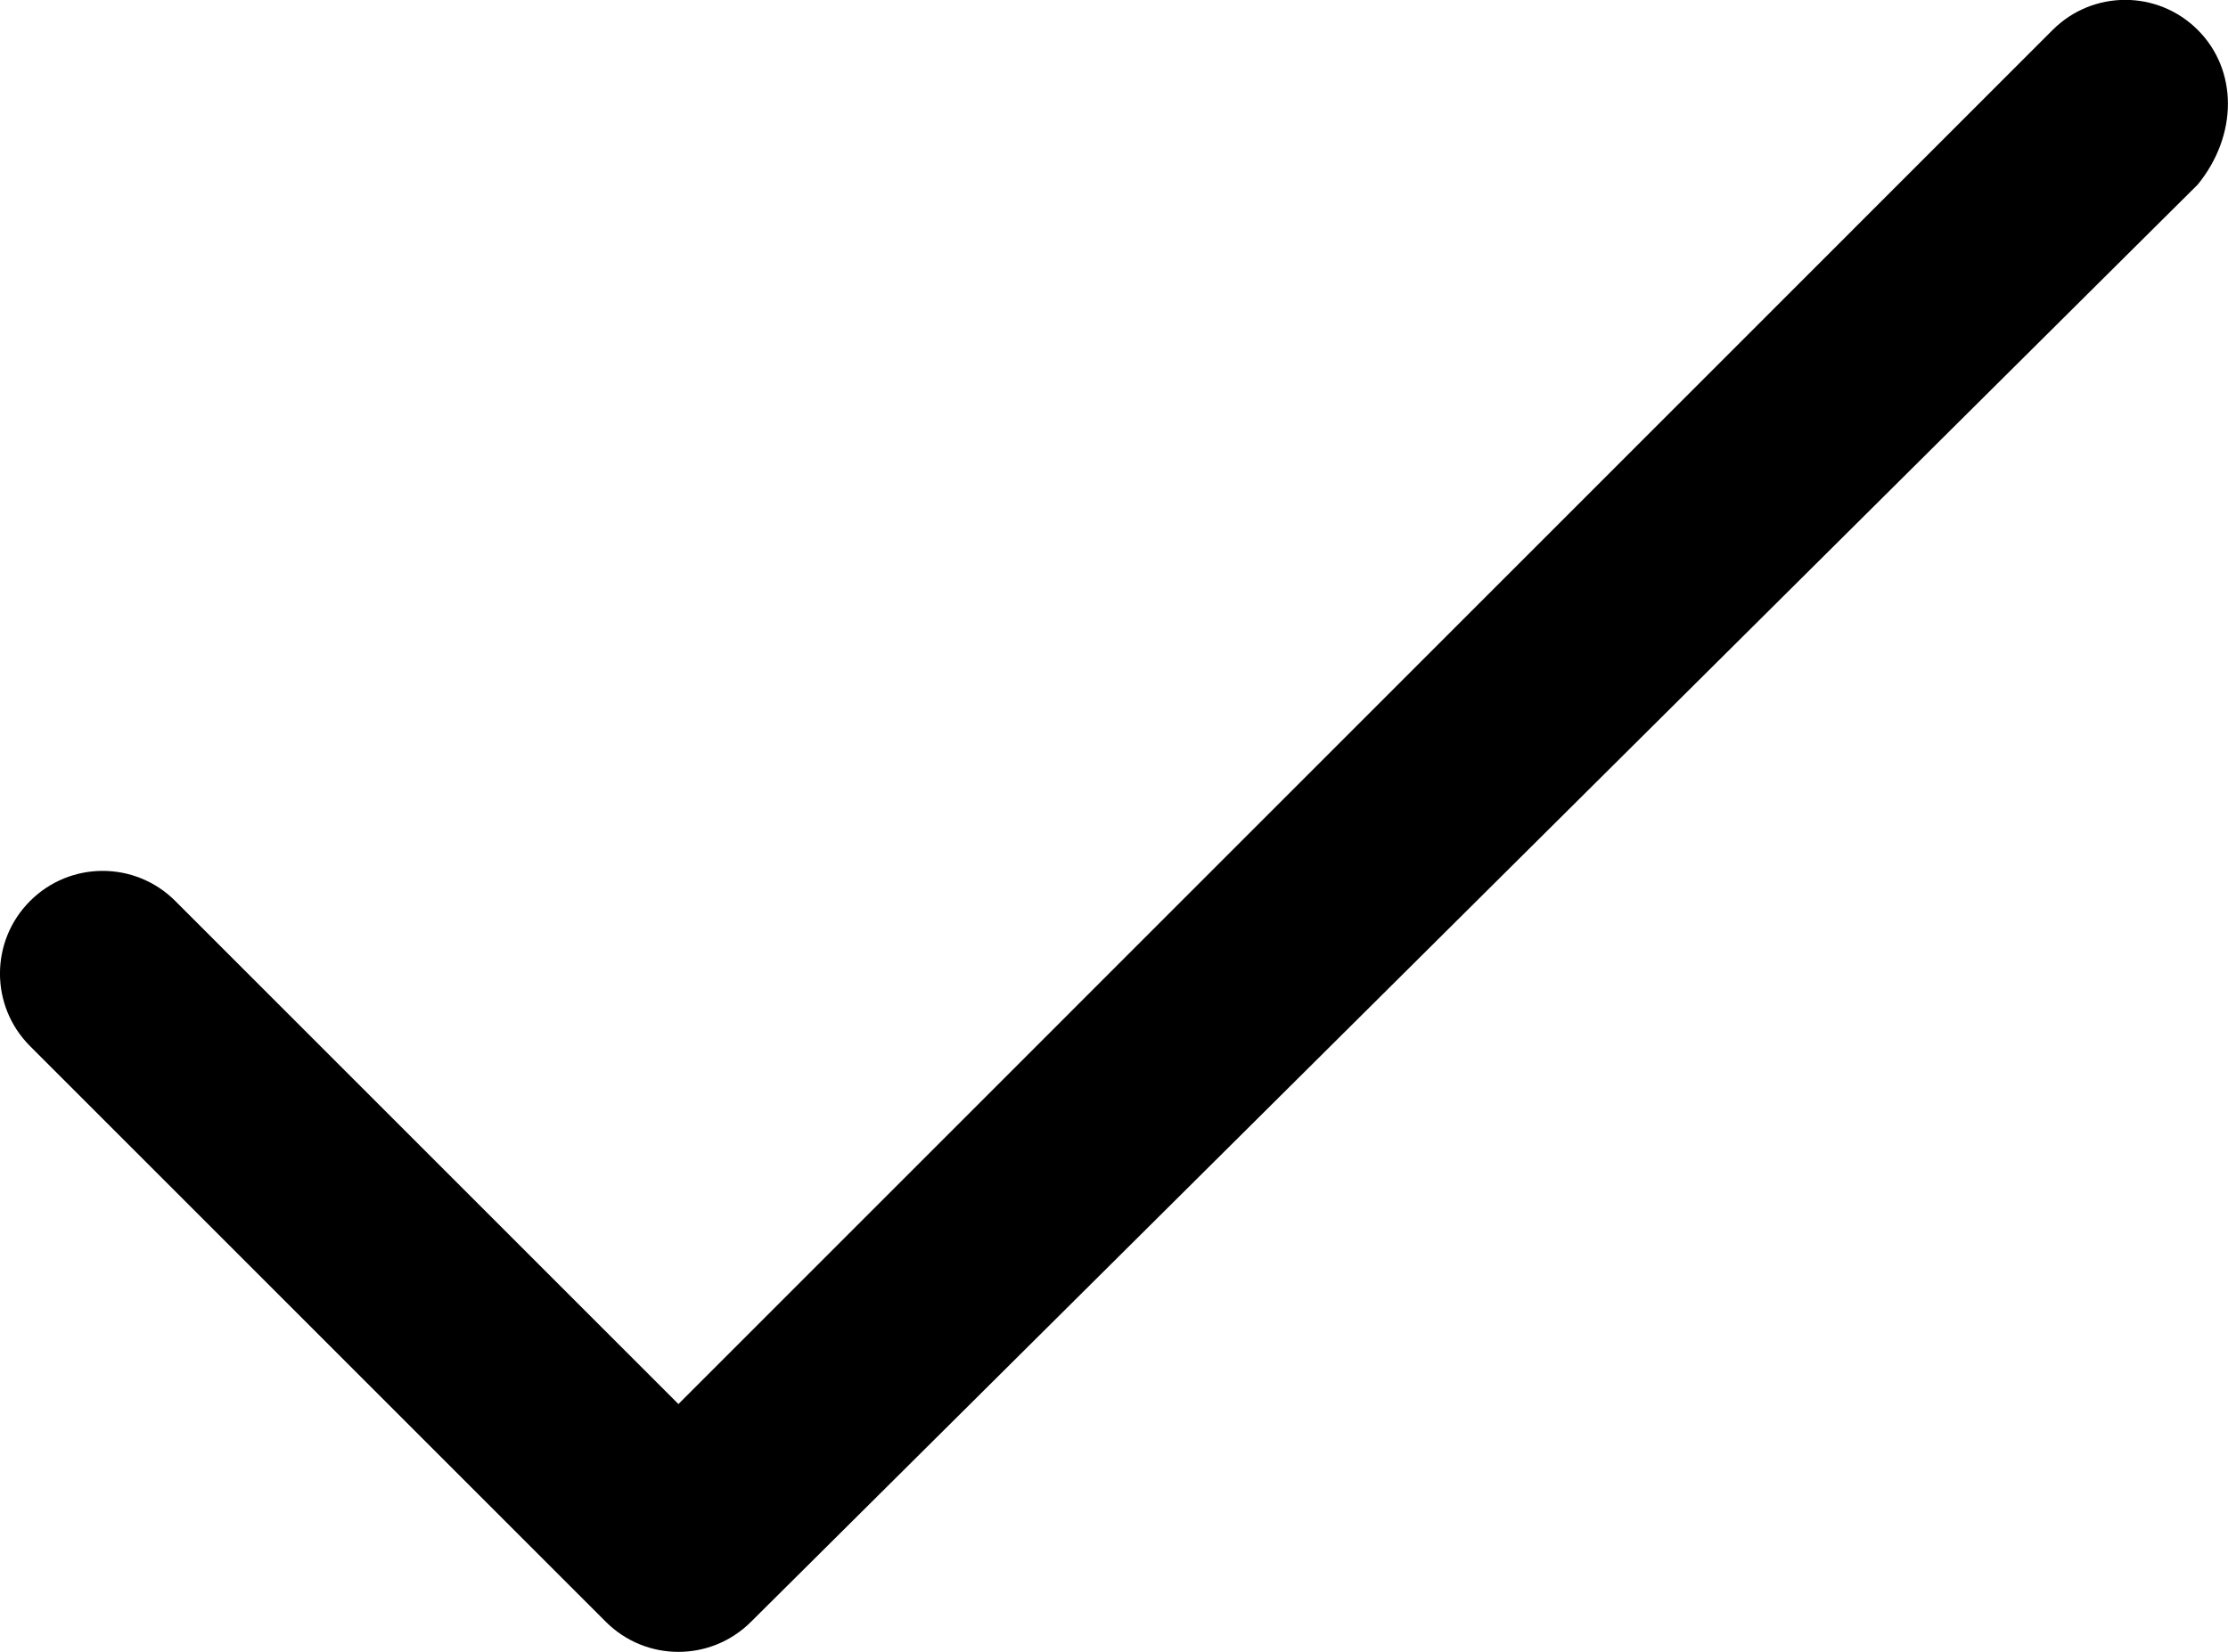
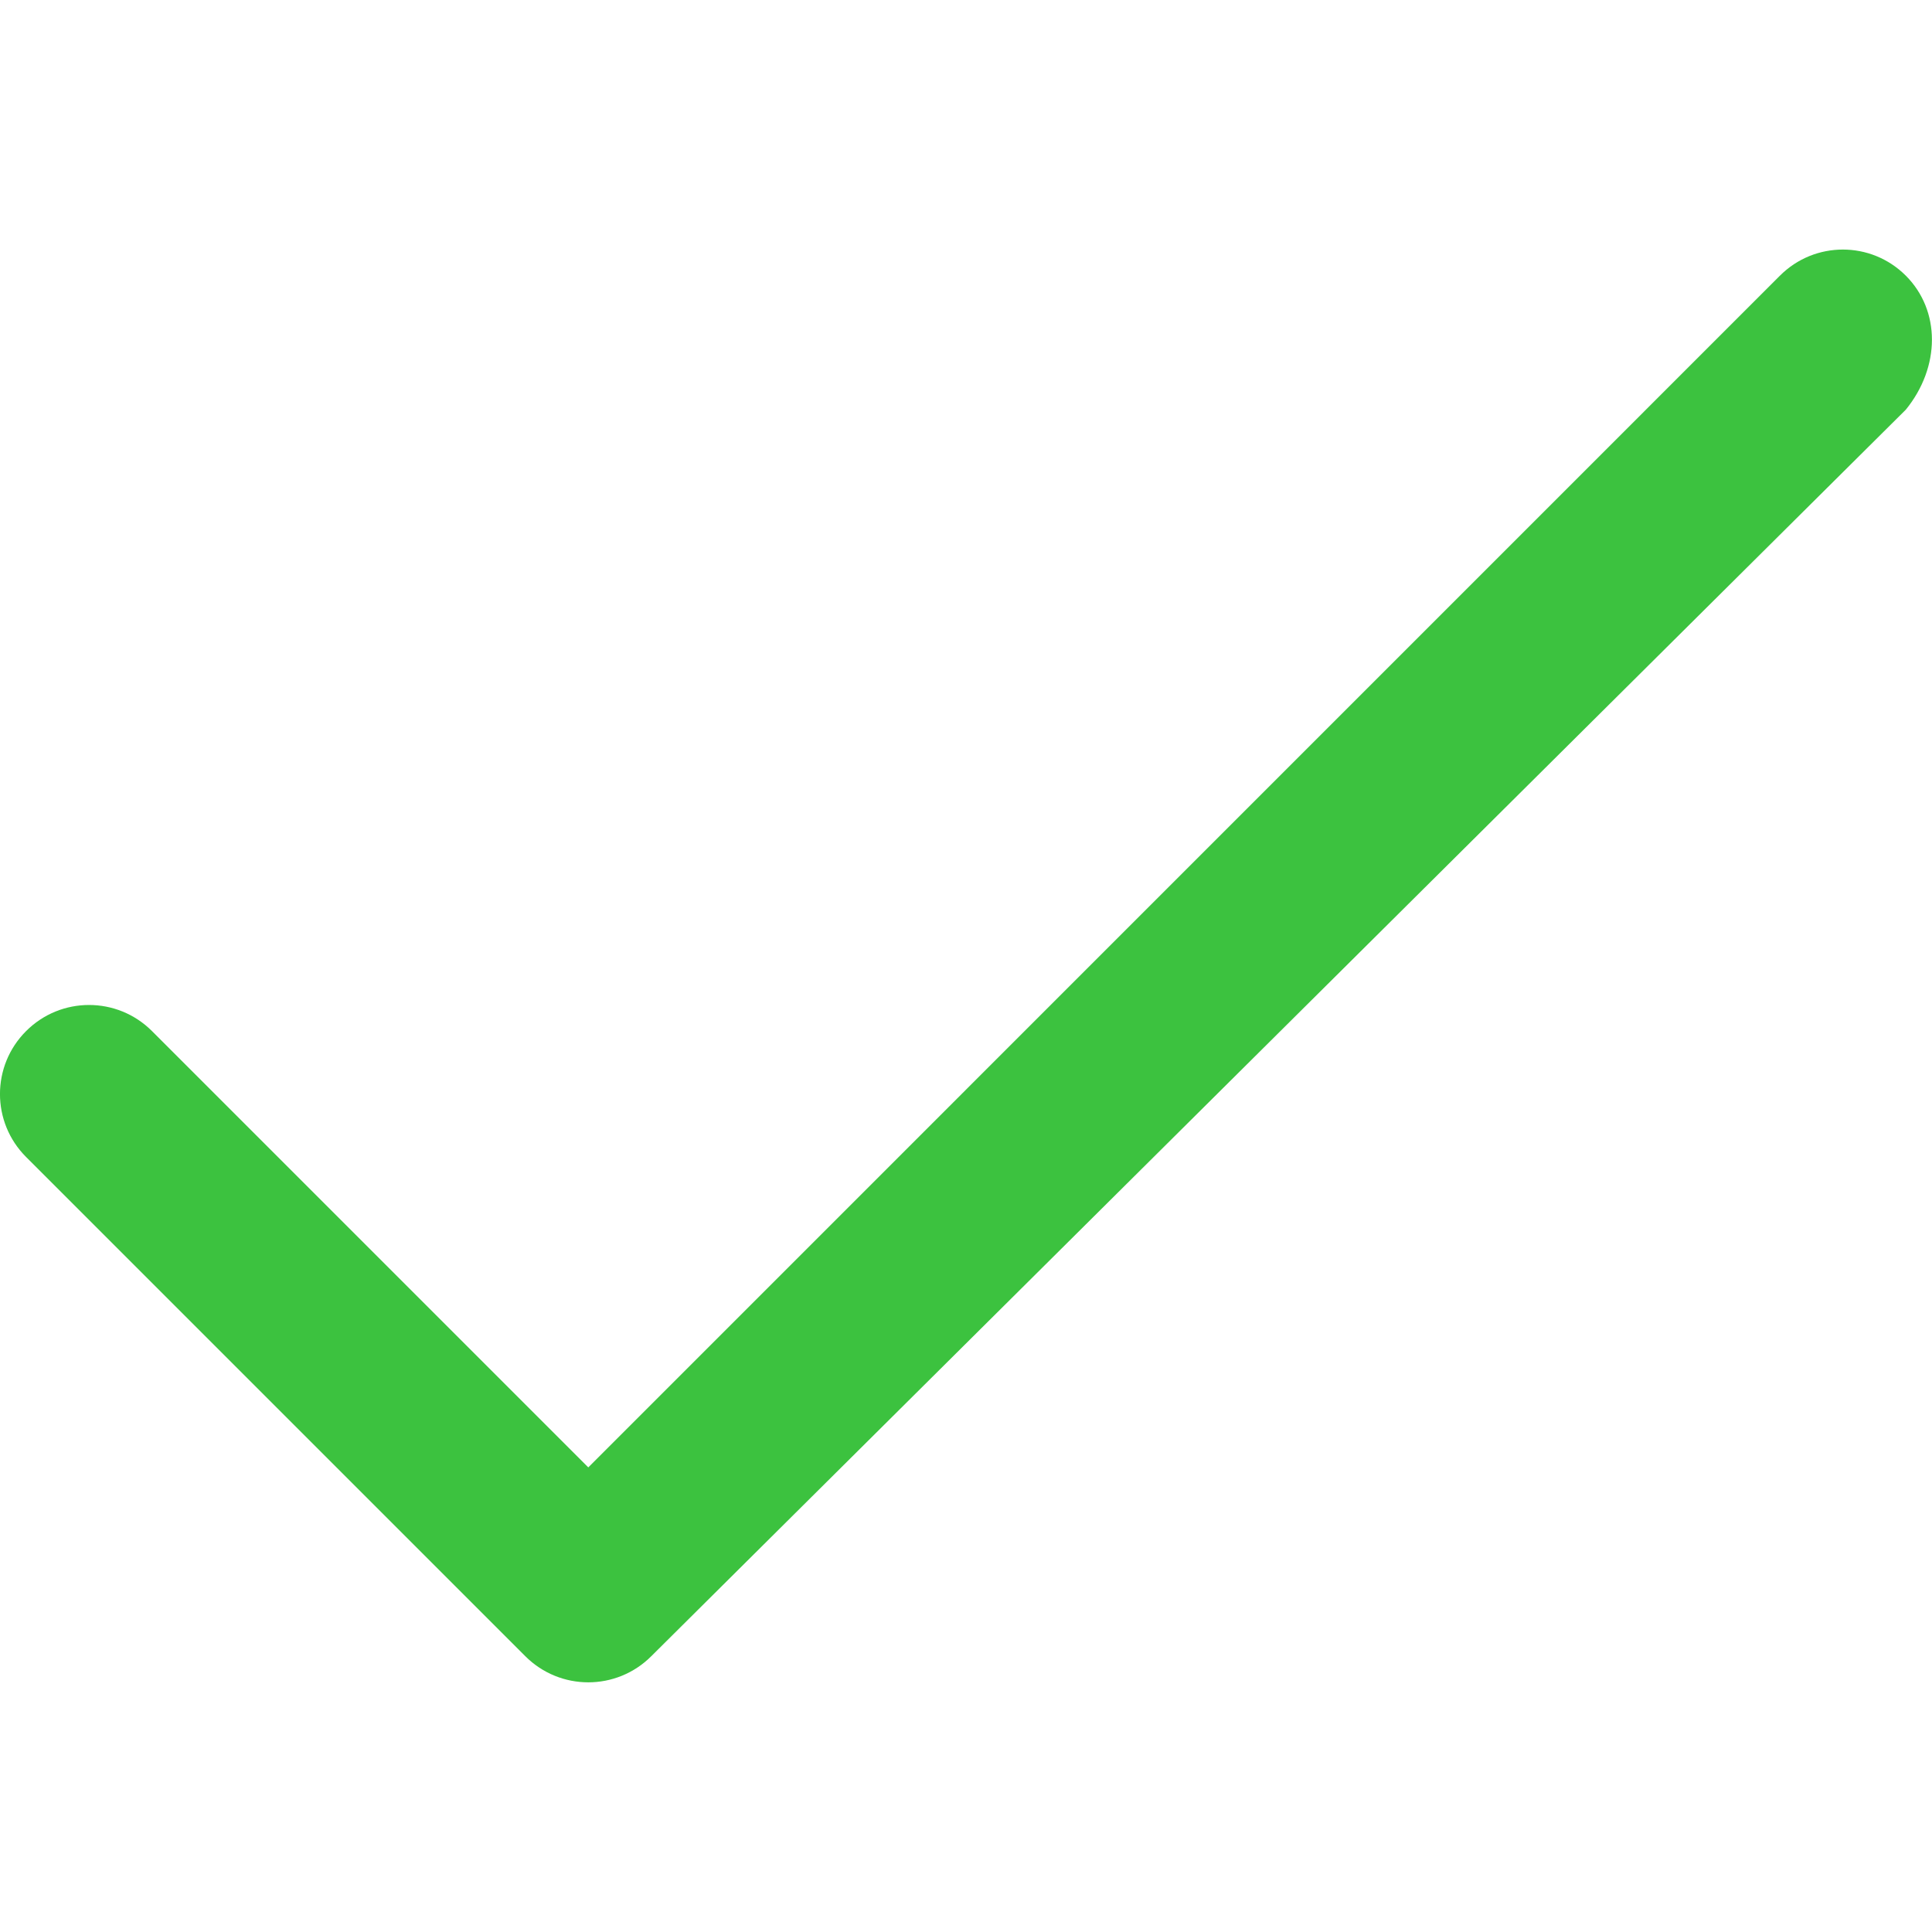
- <svg xmlns="http://www.w3.org/2000/svg" version="1.0" id="Layer_1" x="0px" y="0px" width="21.698px" height="16.09px" viewBox="-82.357 4.875 21.698 16.09" enable-background="new -82.357 4.875 21.698 16.09" xml:space="preserve">
-   <path d="M-60.953,5.167c-0.391-0.391-1.023-0.391-1.414,0L-75.75,18.551l-4.9-4.9c-0.391-0.391-1.023-0.391-1.414,0 s-0.391,1.023,0,1.414l5.607,5.607c0.195,0.195,0.451,0.293,0.707,0.293s0.512-0.098,0.707-0.293l14.09-14.0 C-60.562,6.191-60.562,5.558-60.953,5.167z" />
+ <svg xmlns="http://www.w3.org/2000/svg" version="1.0" id="Layer_1" x="0px" y="0px" width="26.752px" height="26.752px" viewBox="-82.357 4.875 21.698 16.09" enable-background="new -82.357 4.875 21.698 16.09" xml:space="preserve">
+   <path fill="#3CC23F" d="M-60.953,5.167c-0.391-0.391-1.023-0.391-1.414,0L-75.75,18.551l-4.9-4.9c-0.391-0.391-1.023-0.391-1.414,0 s-0.391,1.023,0,1.414l5.607,5.607c0.195,0.195,0.451,0.293,0.707,0.293s0.512-0.098,0.707-0.293l14.09-14.0 C-60.562,6.191-60.562,5.558-60.953,5.167z" />
</svg>
